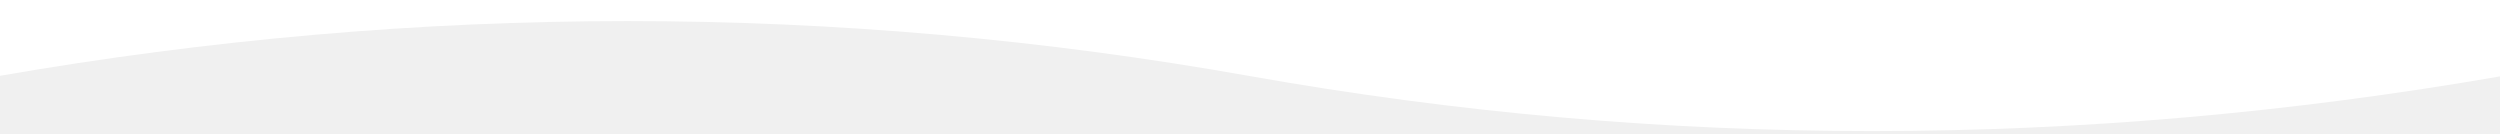
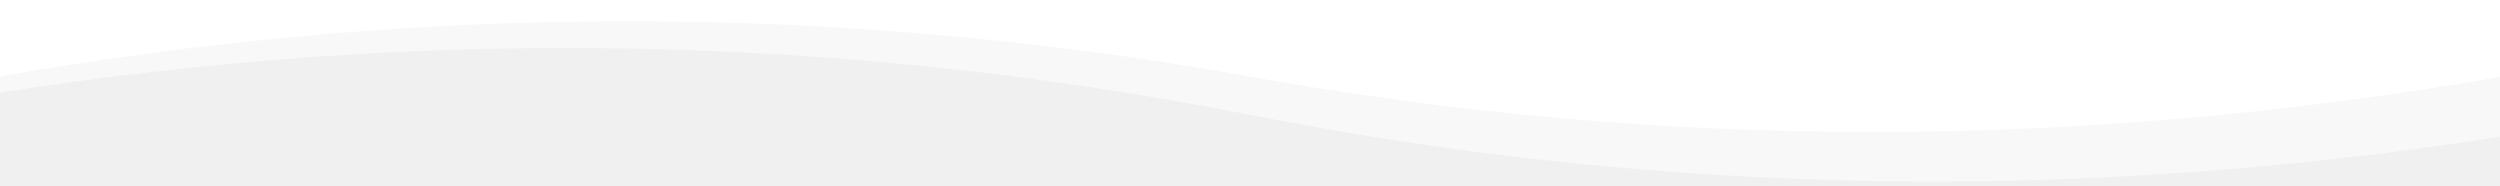
- <svg xmlns="http://www.w3.org/2000/svg" preserveAspectRatio="none" width="100%" height="100%" viewBox="0 0 1440 77">
-   <path d="m-1-1h1442v44.824c-243.099 42.239-483.432 42.239-721 0-237.568-42.239-477.901-42.239-721 0z" fill="#fff" fill-rule="evenodd" />
+ <svg xmlns="http://www.w3.org/2000/svg" preserveAspectRatio="none" width="100%" height="100%" viewBox="0 0 1440 107">
+   <g fill="#fff" fill-rule="evenodd">
+     <path d="m-1-4h1442v70.115c-243.099 42.513-483.432 42.513-721 0-237.568-42.513-477.901-42.513-721 0z" fill-opacity=".5" transform="matrix(.9998477 .01745241 -.01745241 .9998477 .929923 -12.55857)" />
+     <path d="m-1-1h1442v45.115c-243.099 42.513-483.432 42.513-721 0-237.568-42.513-477.901-42.513-721 0z" />
+   </g>
</svg>
